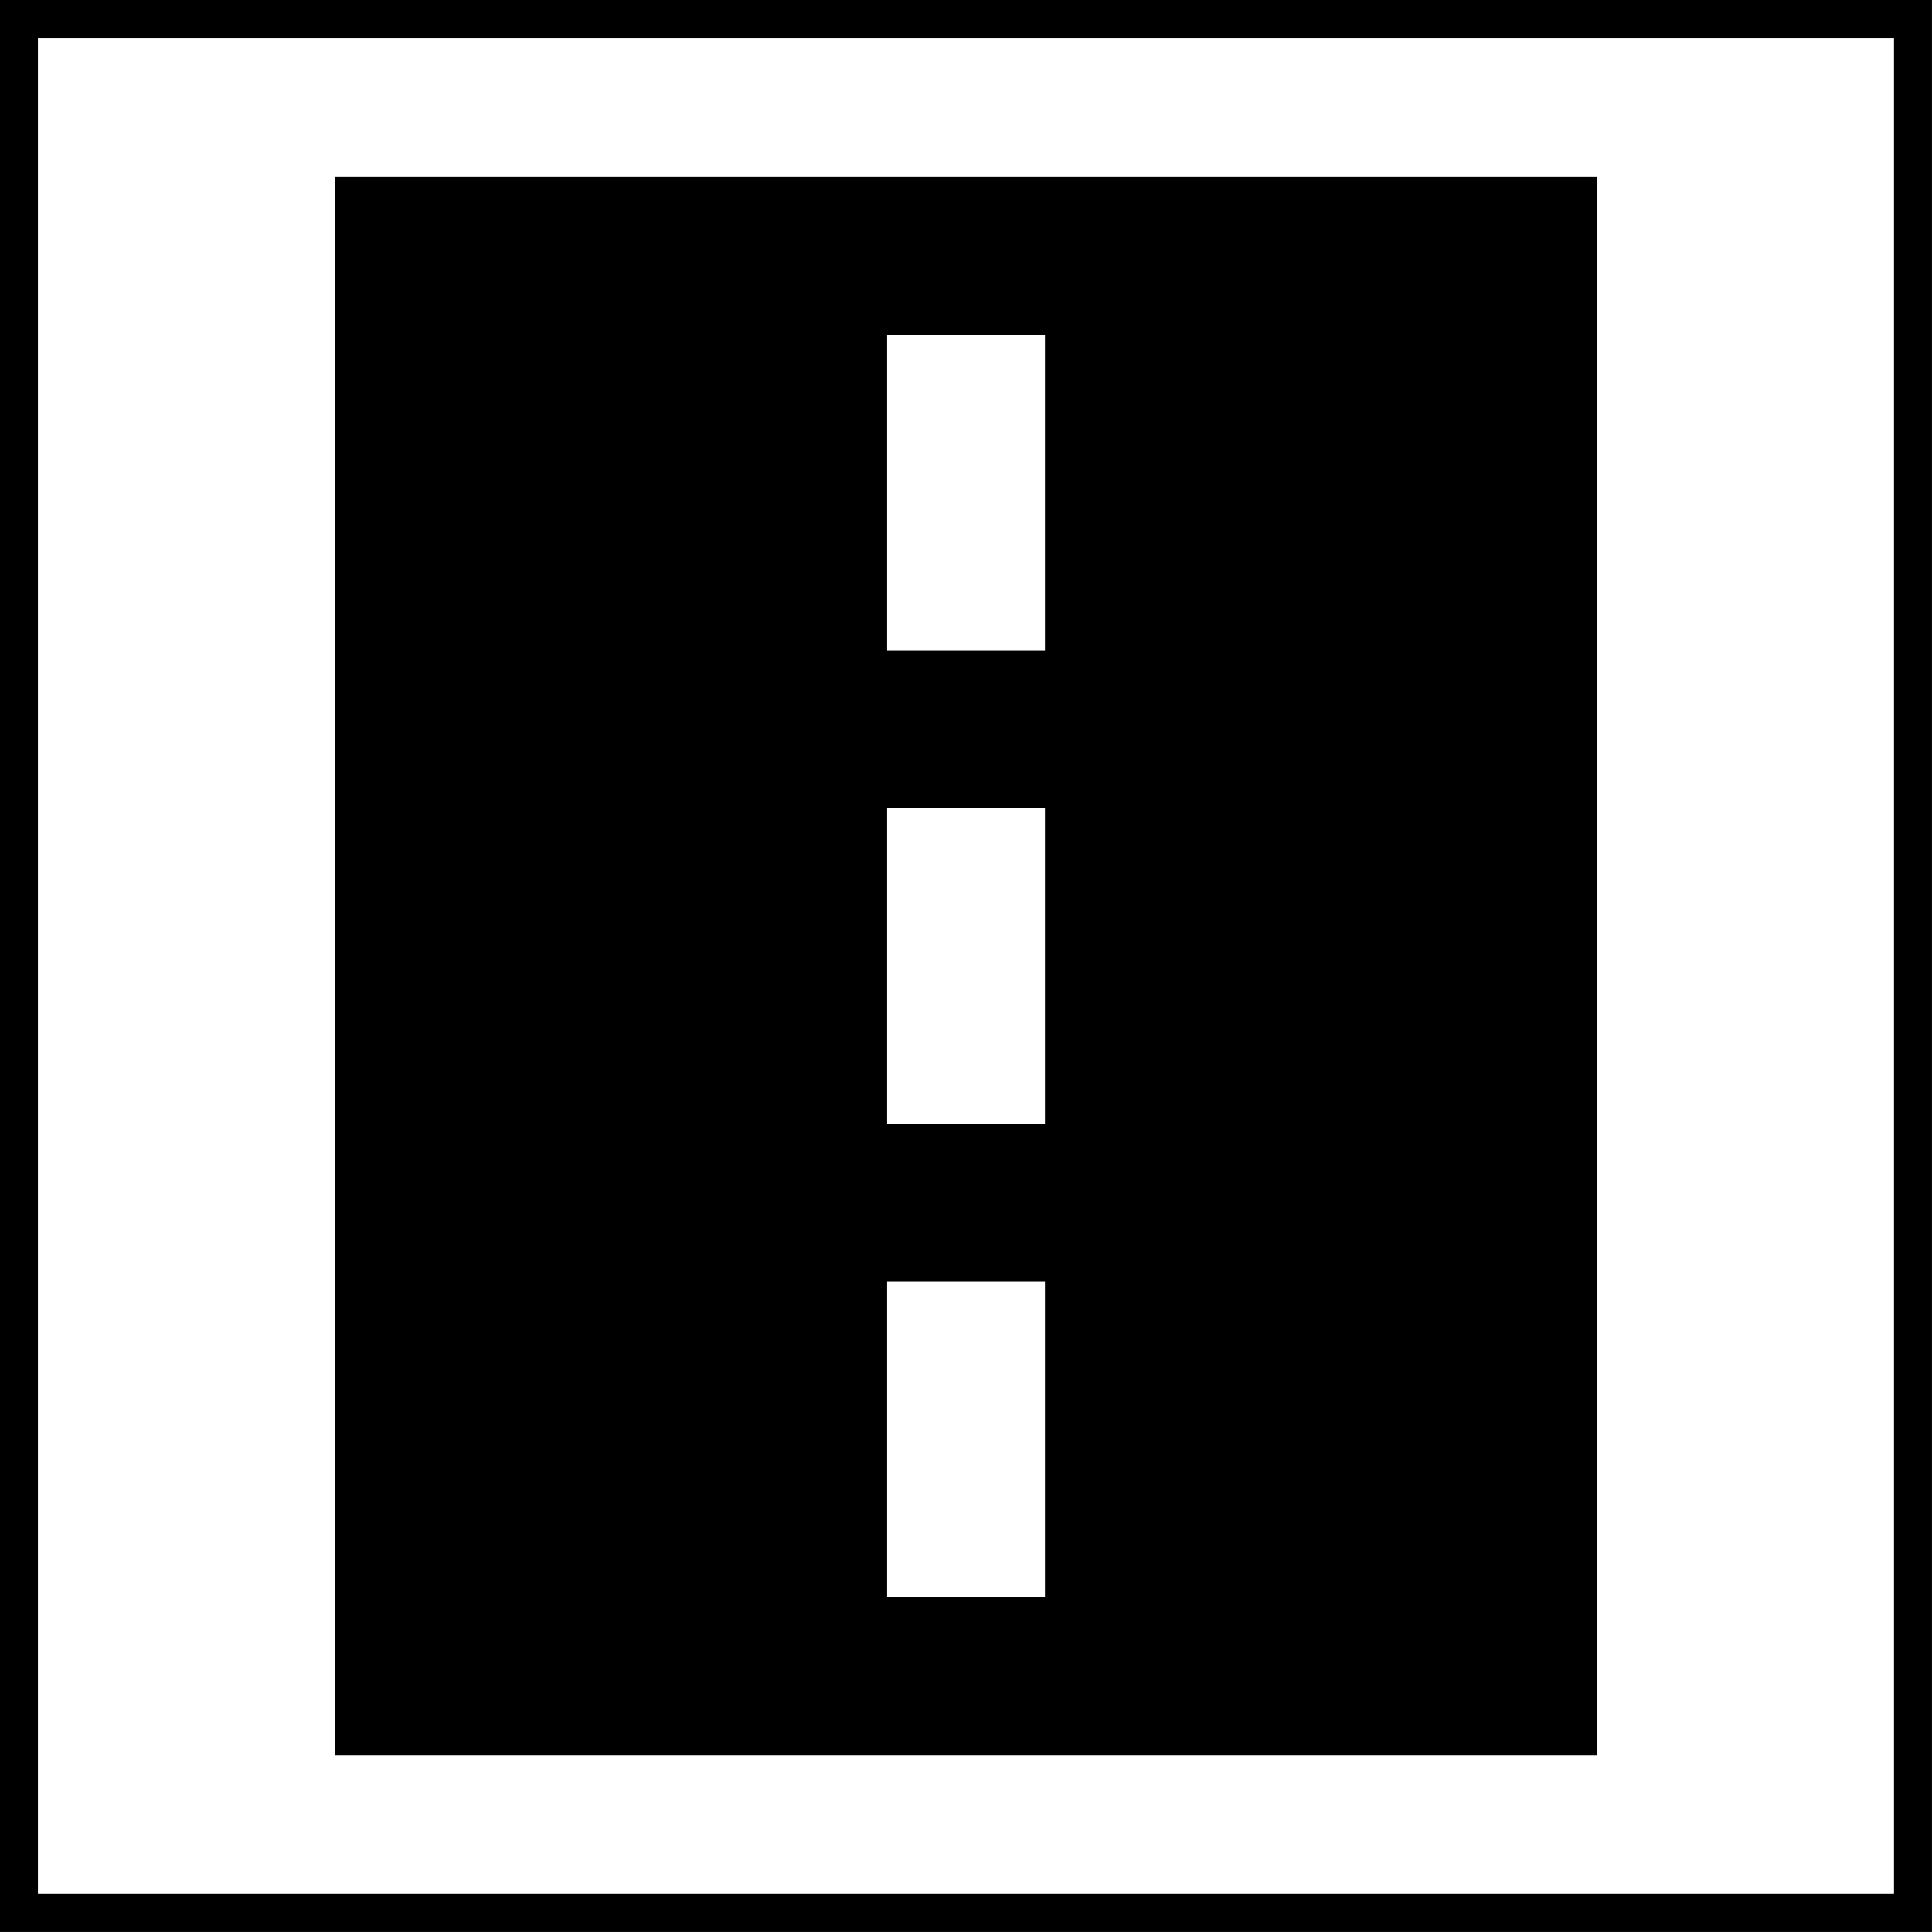
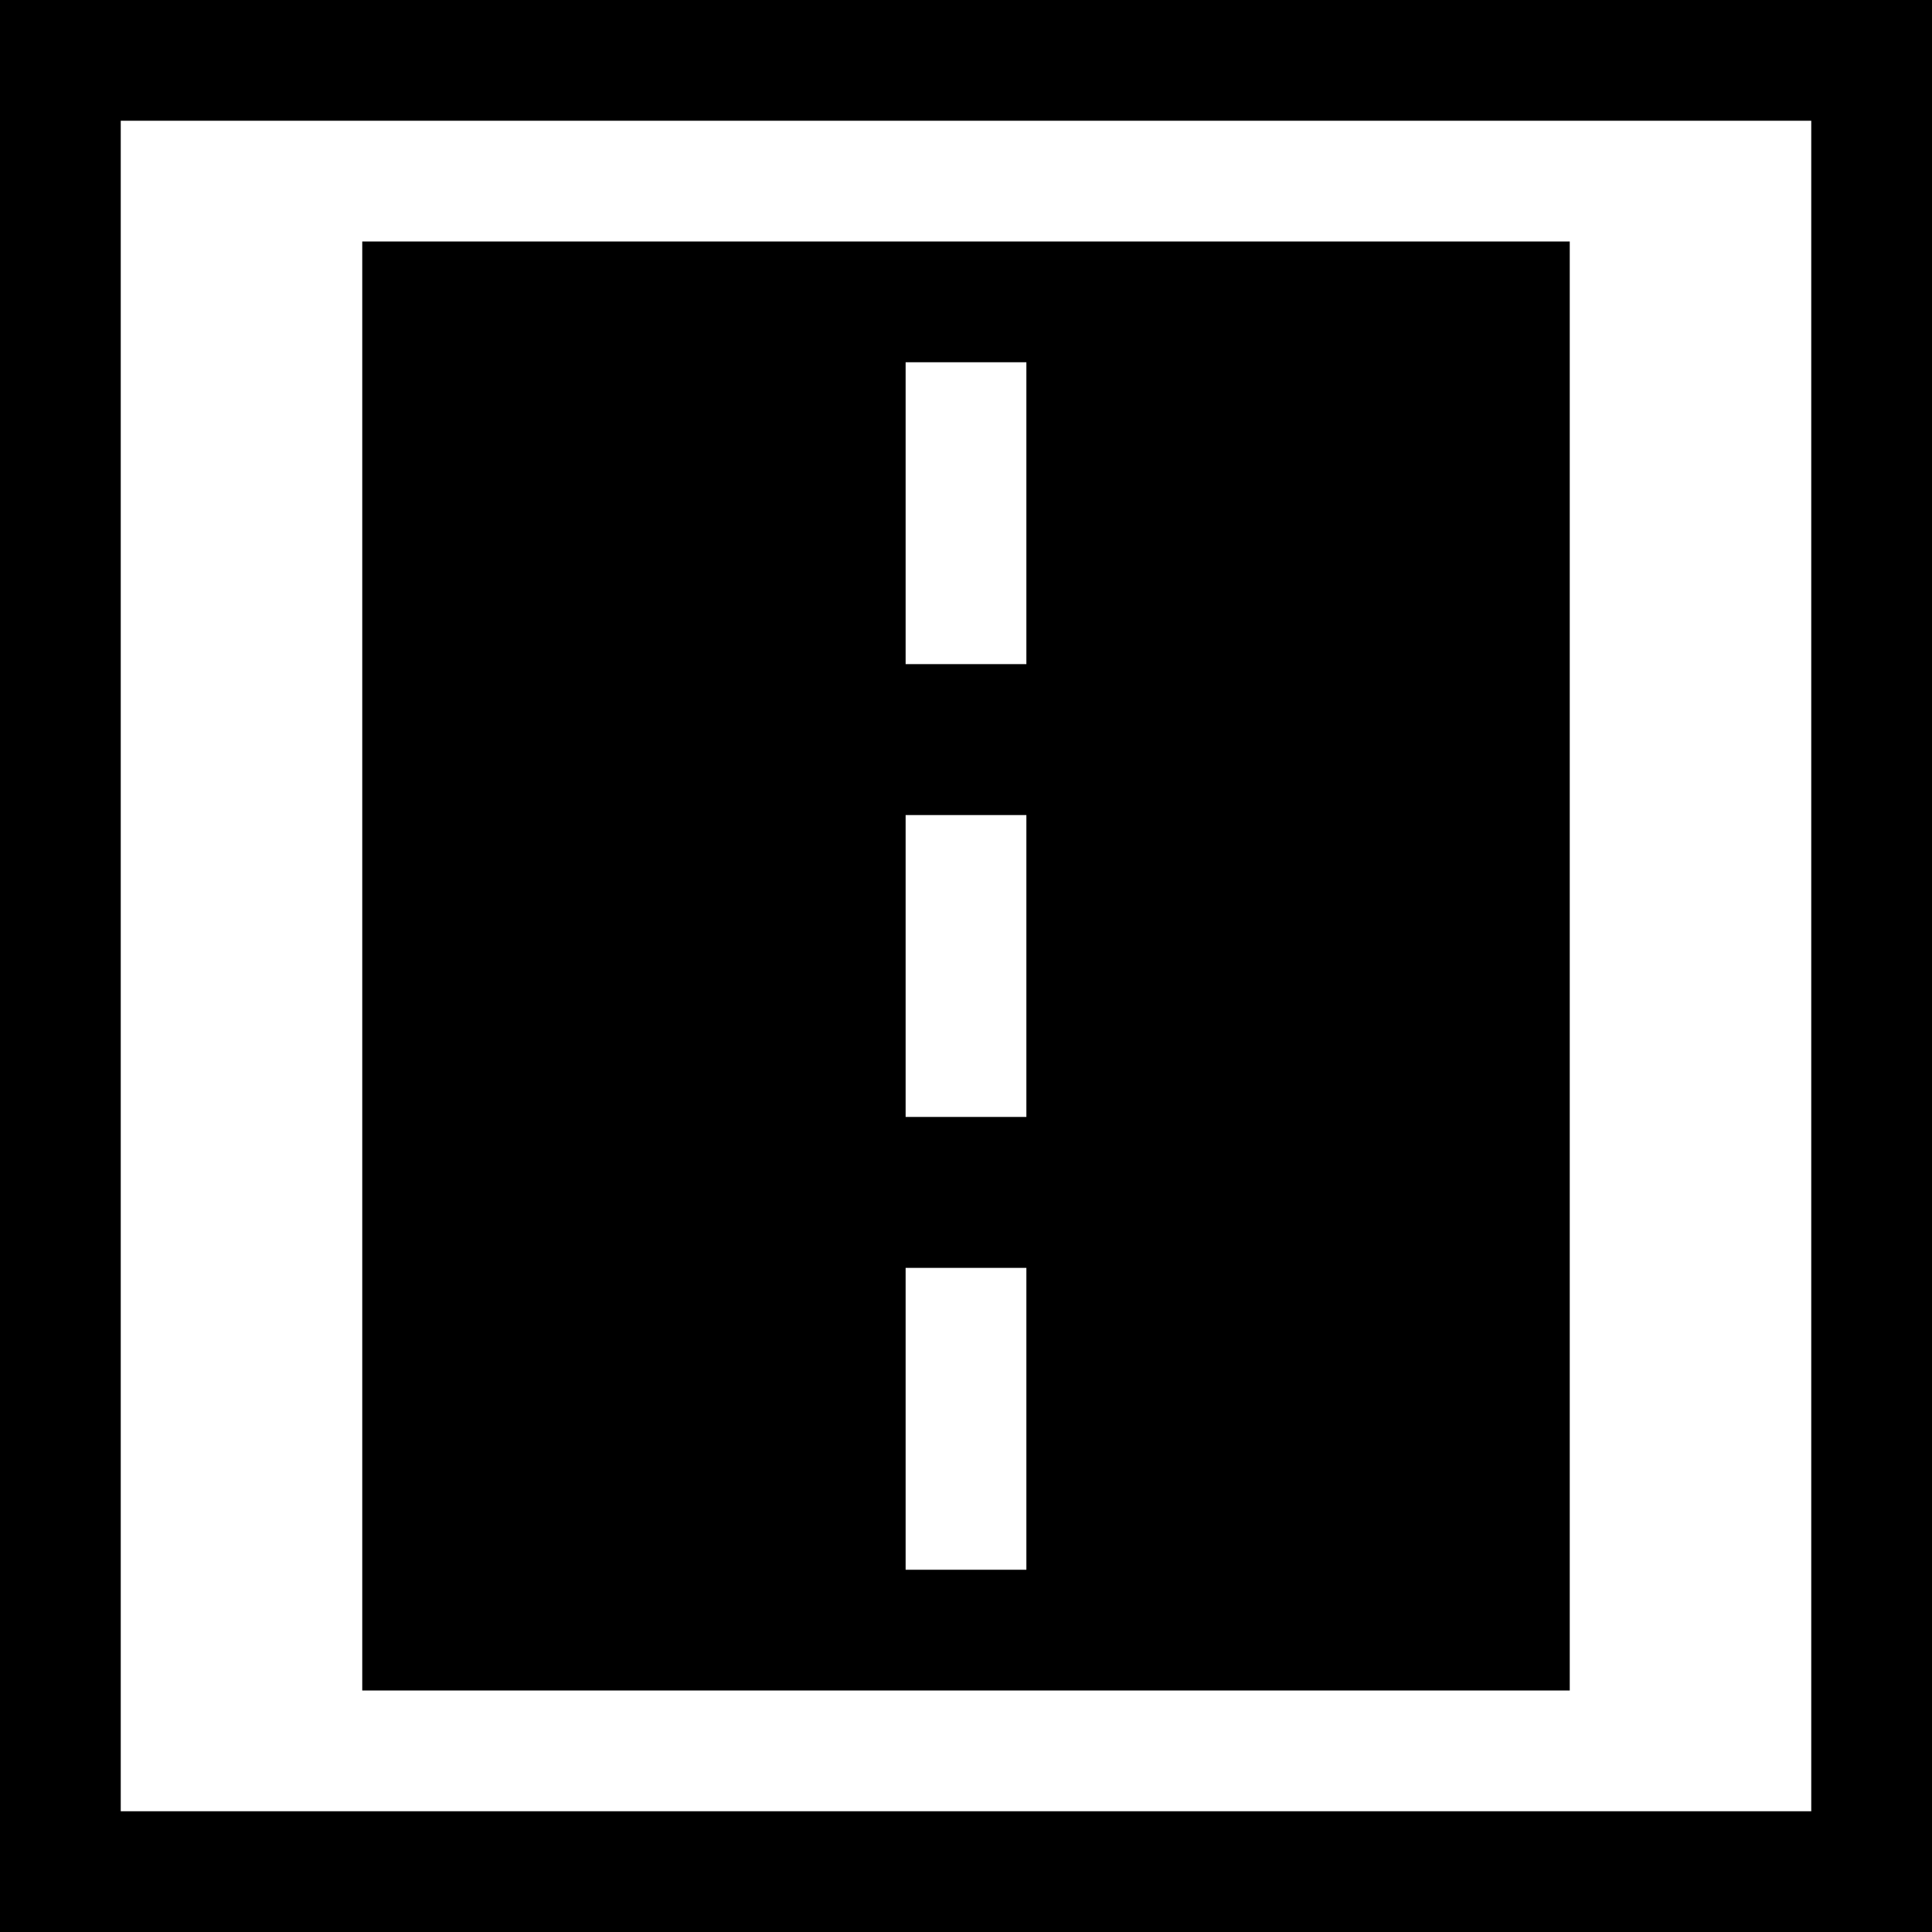
- <svg xmlns="http://www.w3.org/2000/svg" viewBox="0 0 24.481 24.481" version="1.1" id="svg2139" width="24.481" height="24.481">
+ <svg xmlns="http://www.w3.org/2000/svg" viewBox="0 0 16 16" version="1.1" id="svg2139" width="16" height="16">
  <defs id="defs2143" />
-   <rect style="fill:#ffffff;stroke:#000000;stroke-width:0.481;stroke-linecap:round;stroke-miterlimit:5.5;stop-color:#000000" id="rect2314" width="24" height="24" x="0.24" y="0.24" />
-   <path d="m 11.241,16.241 h 2 v 4 h -2 m 0,-10 h 2 v 4 h -2 m 0,-10 h 2 v 4 h -2 m -7,14 h 16 v -20 h -16 z" id="path2137" />
+   <rect style="fill:#ffffff;stroke:#000000;stroke-width:2;stroke-linecap:round;stroke-miterlimit:5.5;stroke-dasharray:none;paint-order:stroke fill markers;stop-color:#000000" id="rect2314" width="14" height="14" x="1" y="1" />
+   <path d="M 3,14 H 13 V 2 H 3 Z" id="path2137" style="stroke-width:0.654" />
+   <rect style="fill:#ffffff;stroke:none;stroke-width:1.826;stroke-miterlimit:5.5;stroke-dasharray:none;paint-order:stroke fill markers;stop-color:#000000" id="rect2444" width="1" height="2.5" x="7.5" y="10.5" />
+   <rect style="fill:#ffffff;stroke:none;stroke-width:1.826;stroke-miterlimit:5.5;stroke-dasharray:none;paint-order:stroke fill markers;stop-color:#000000" id="rect2446" width="1" height="2.5" x="7.5" y="3" />
+   <rect style="fill:#ffffff;stroke:none;stroke-width:1.826;stroke-miterlimit:5.5;stroke-dasharray:none;paint-order:stroke fill markers;stop-color:#000000" id="rect2448" width="1" height="2.5" x="7.5" y="6.75" />
</svg>
